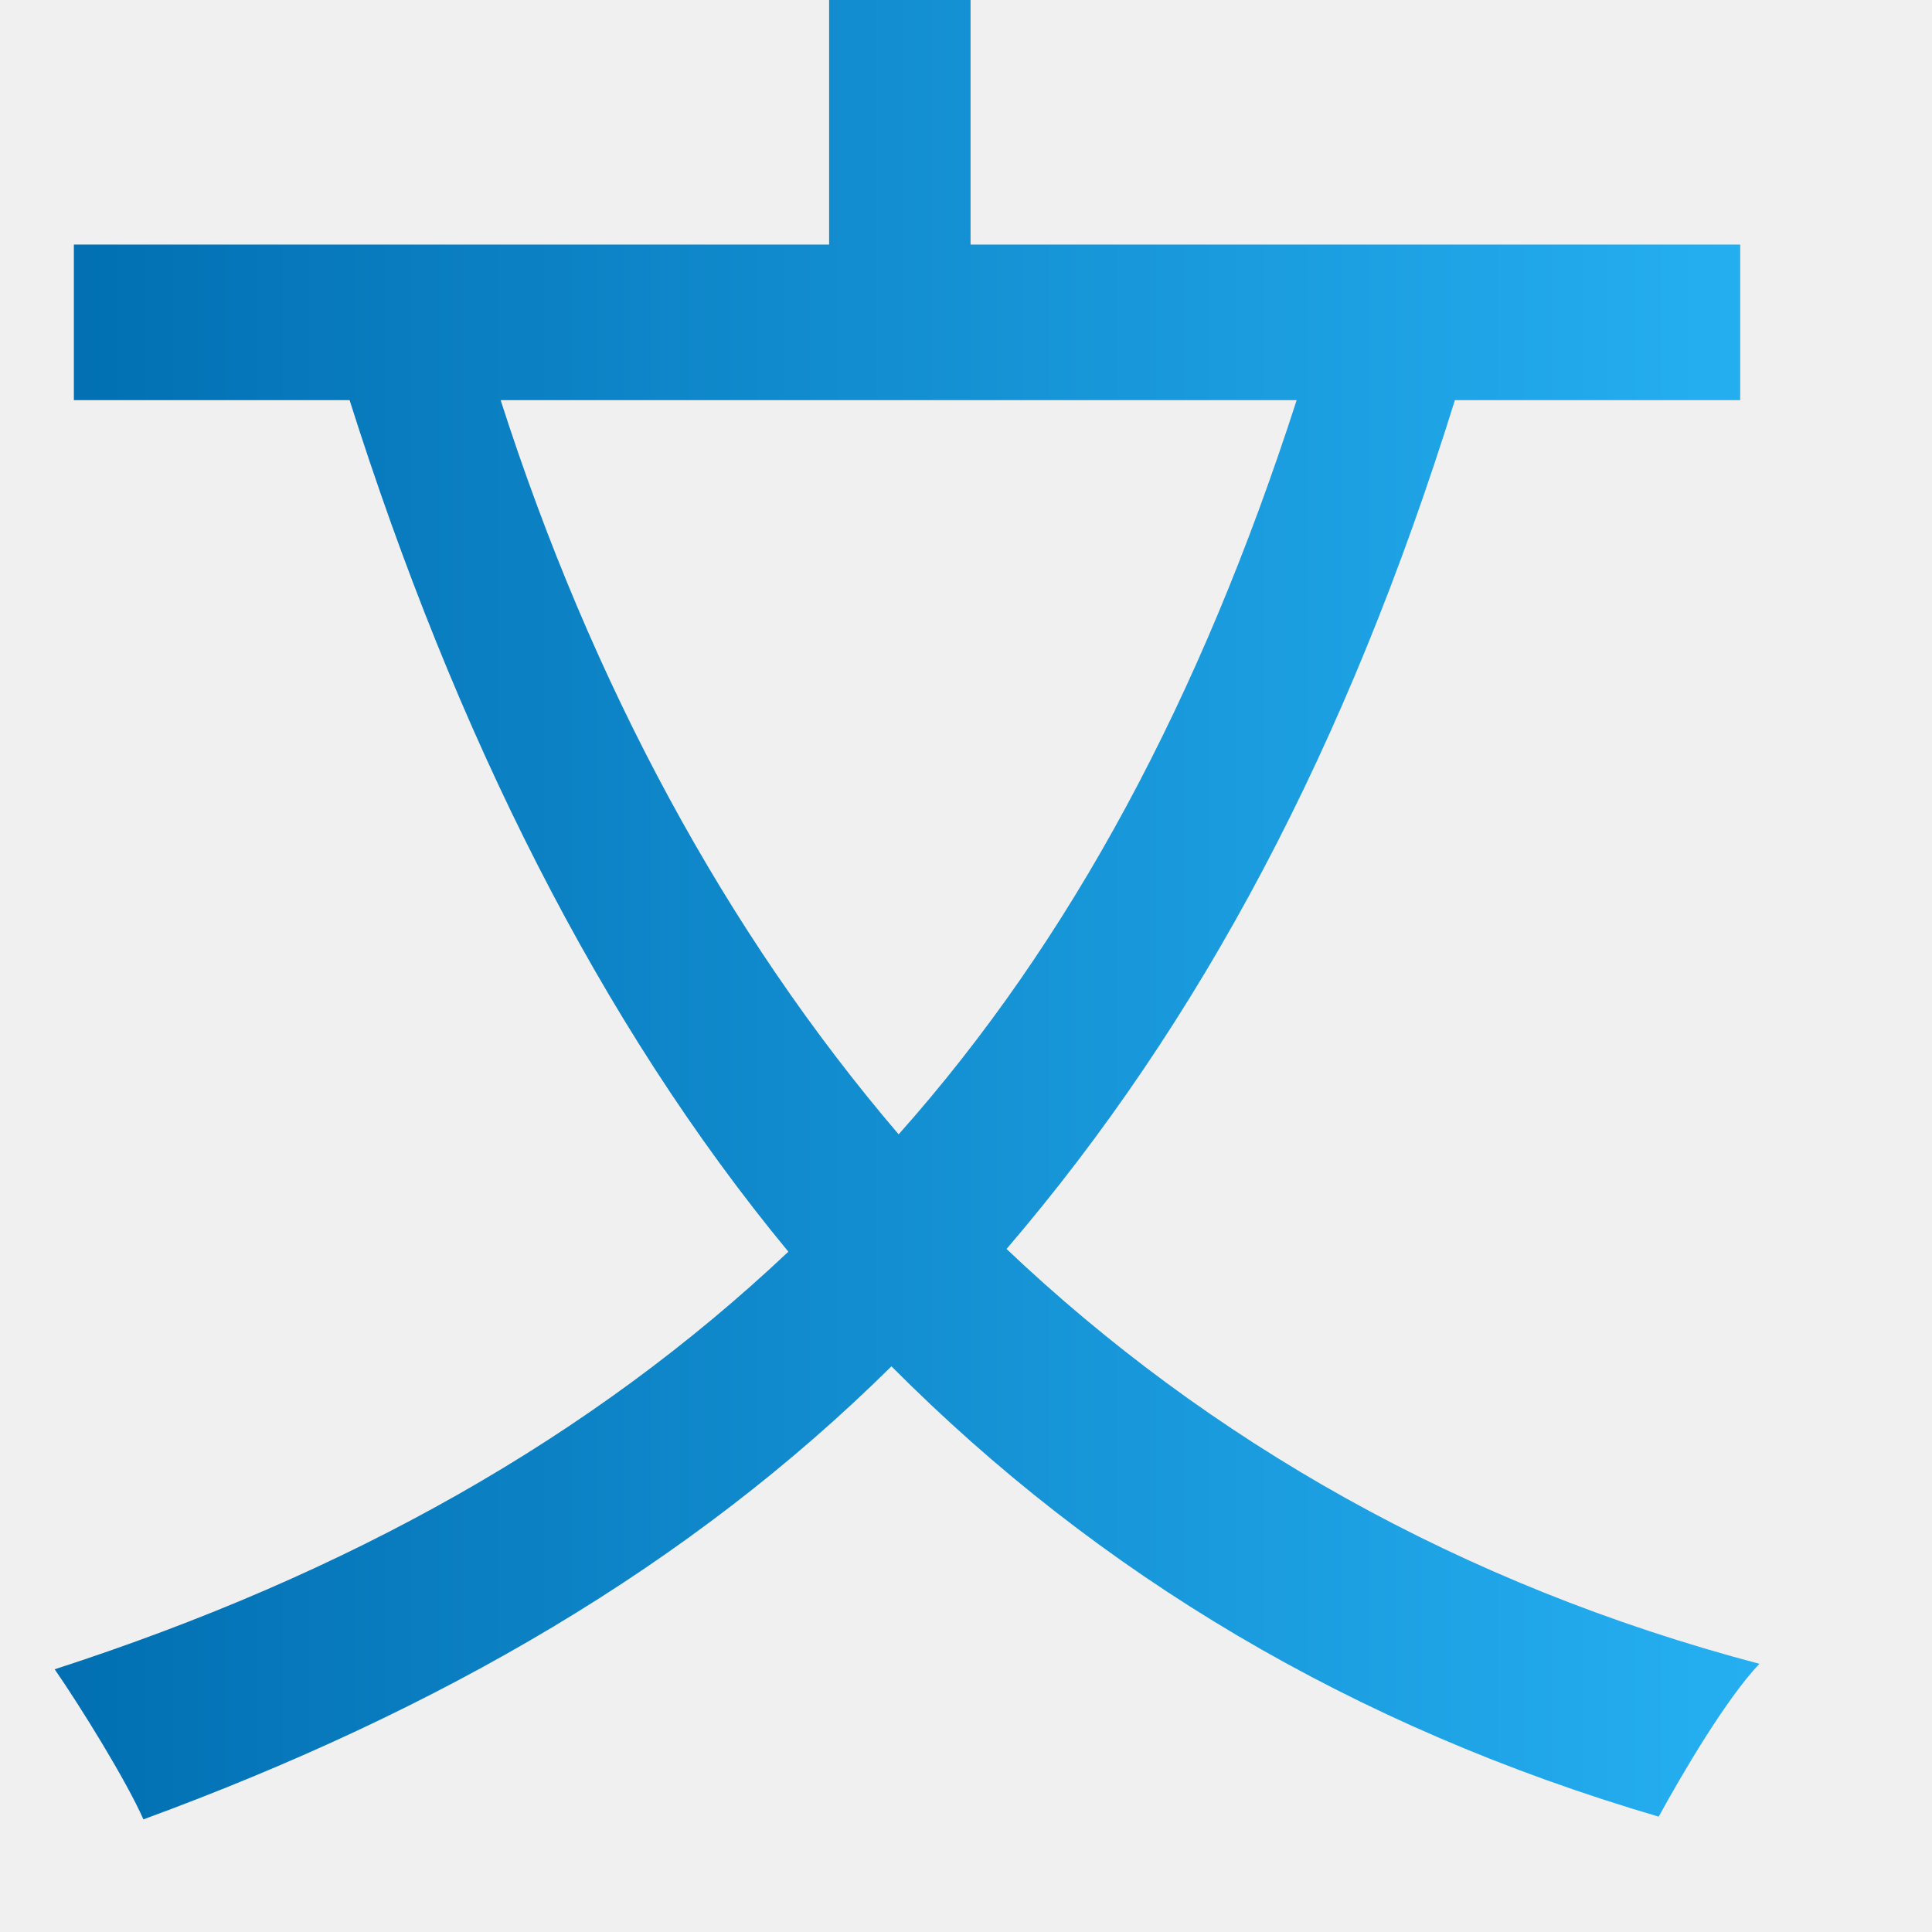
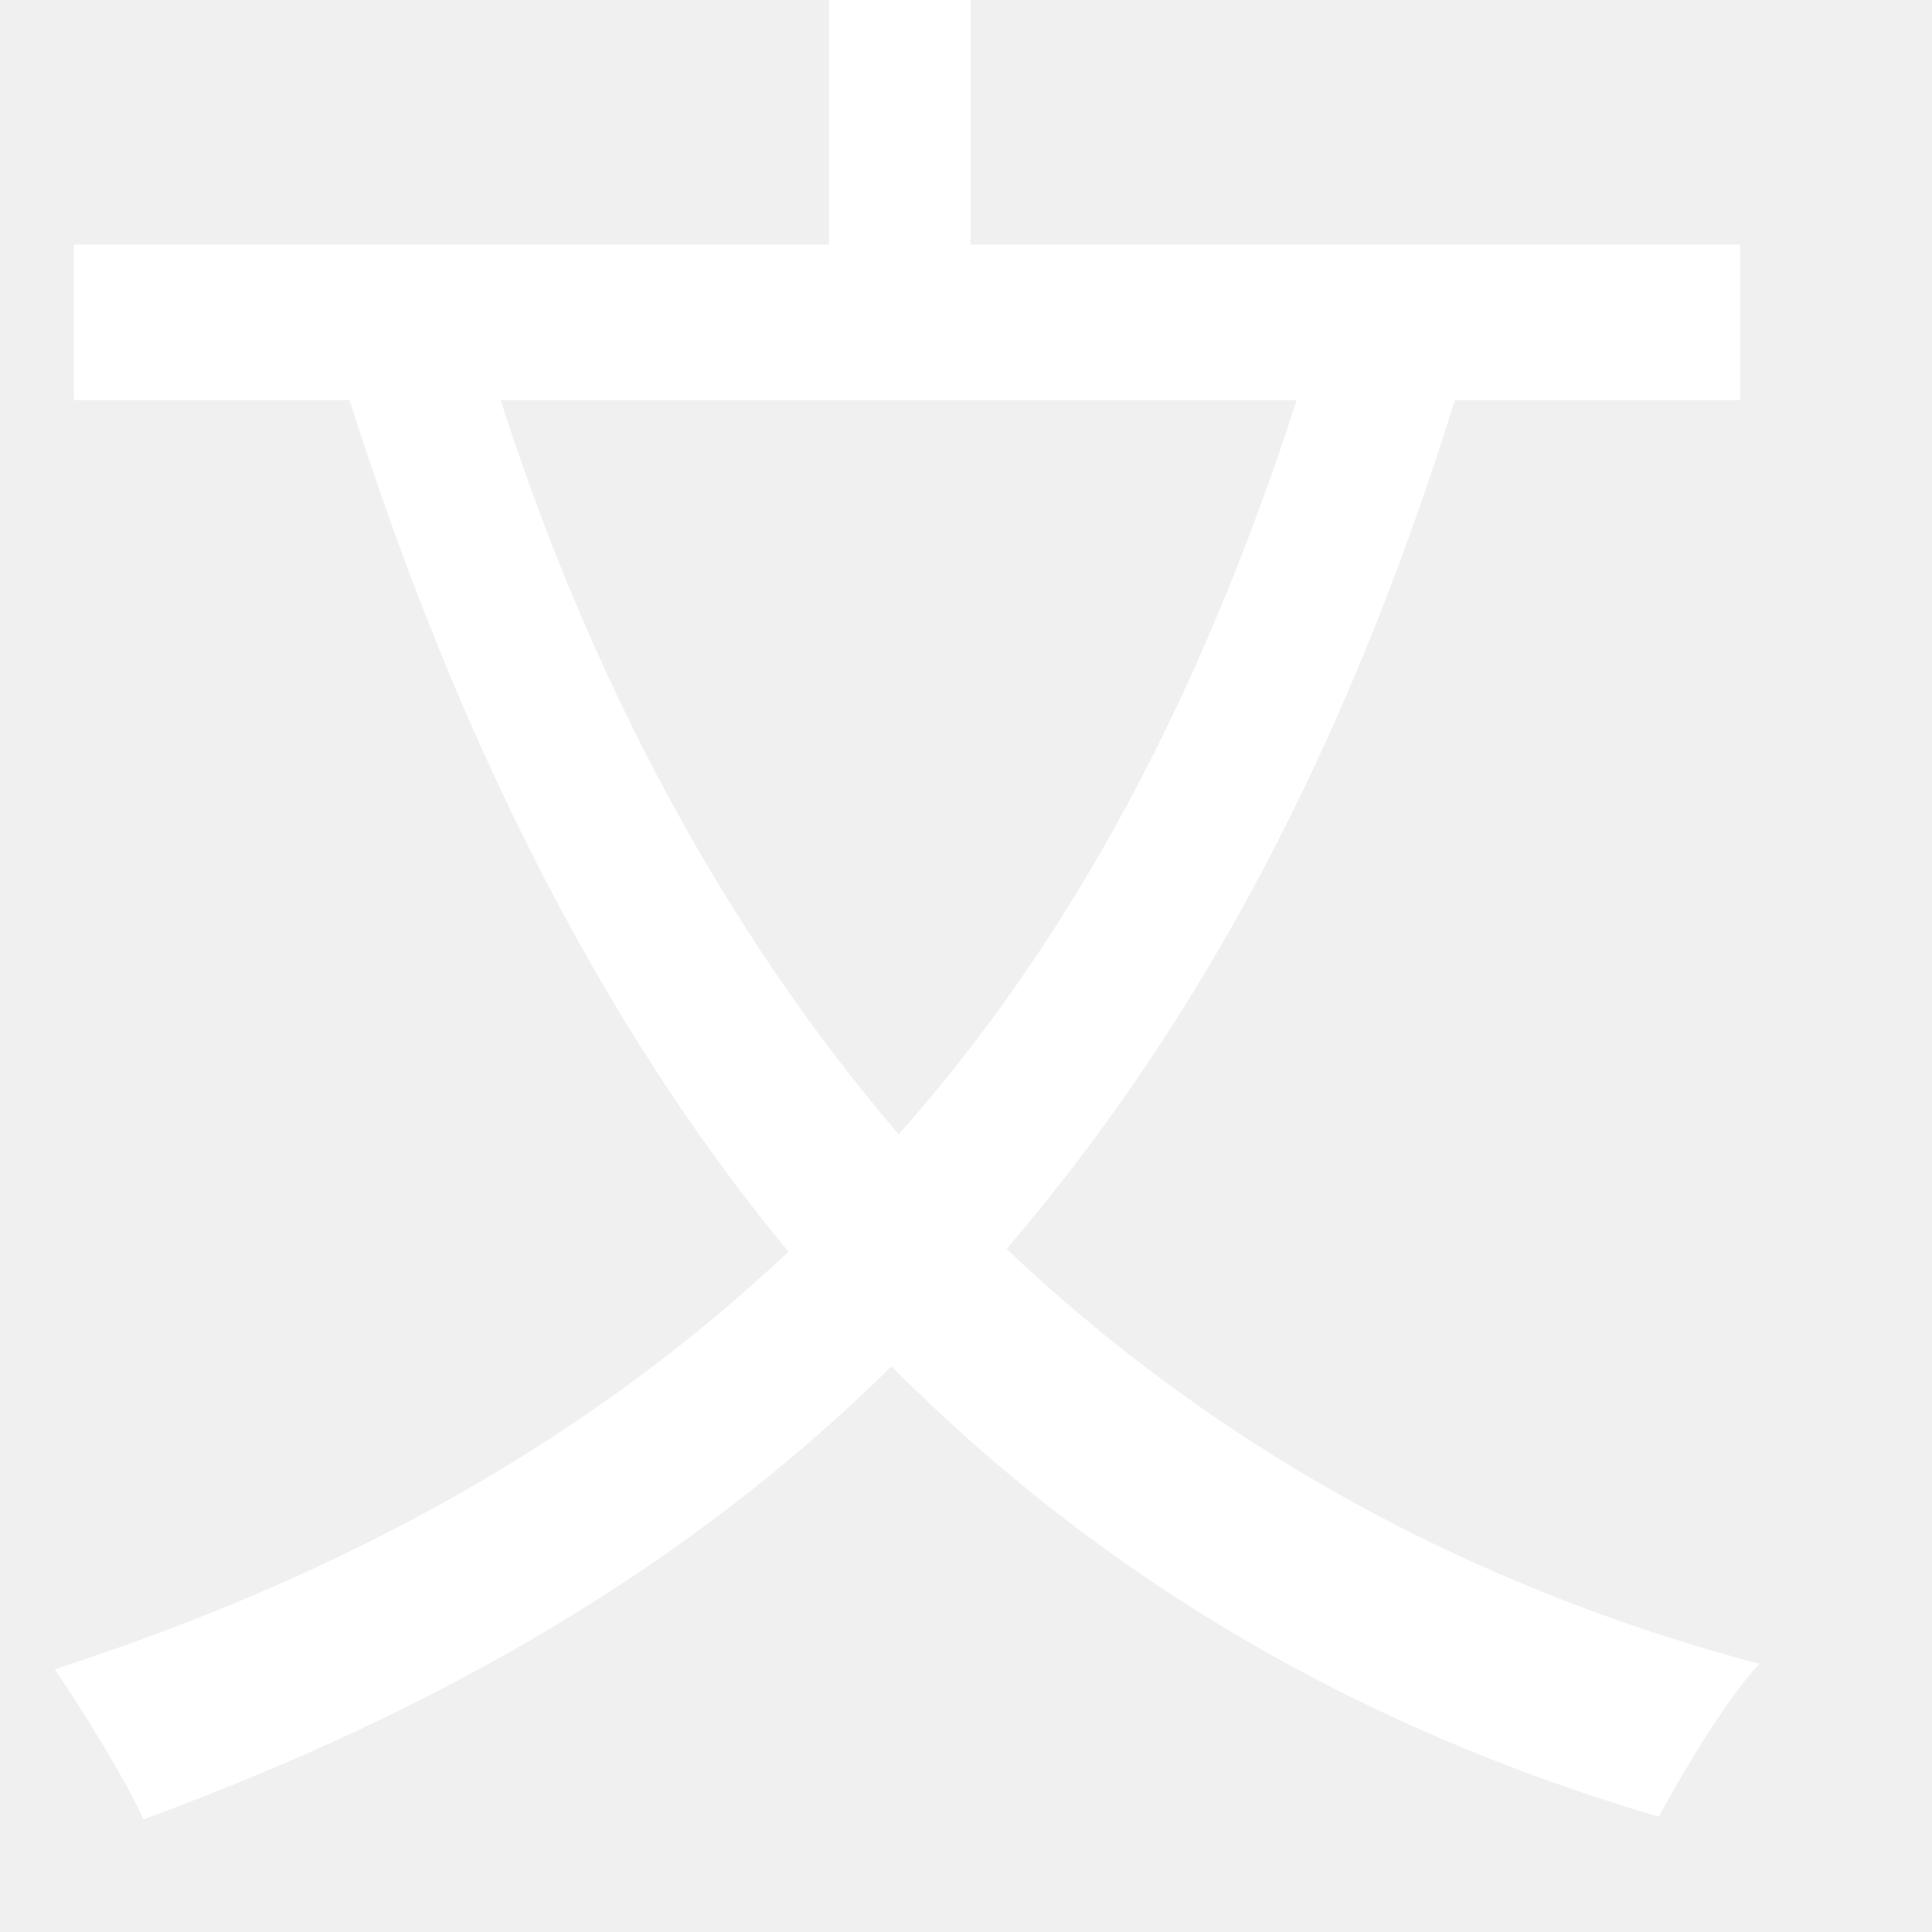
<svg xmlns="http://www.w3.org/2000/svg" width="100%" height="100%" viewBox="0 0 96 96" version="1.1" xml:space="preserve" style="fill-rule:evenodd;clip-rule:evenodd;stroke-linejoin:round;stroke-miterlimit:2;">
  <g transform="matrix(7.624719,0,0,8.679479,-218.6377,-162.7246)">
    <g transform="matrix(12,0,0,12,40.56257,28.19349)">
        </g>
-     <text x="28.563px" y="28.193px" style="font-family:'STKaitiTC-Black', 'Kaiti TC';font-size:12px;fill:url(#_Linear1);">文</text>
+     <text x="28.563px" y="28.193px" style="font-family:'STKaitiTC-Black', 'Kaiti TC';font-size:12px;fill:white;">文</text>
  </g>
-   <defs>
-     <linearGradient id="_Linear1" x1="0" y1="0" x2="1" y2="0" gradientUnits="userSpaceOnUse" gradientTransform="matrix(12,0,-0,15.53001,28.56257,23.87349)">
-       <stop offset="0" style="stop-color:rgb(0,109,176);stop-opacity:1" />
-       <stop offset="1" style="stop-color:rgb(38,177,243);stop-opacity:1" />
-     </linearGradient>
-   </defs>
</svg>
